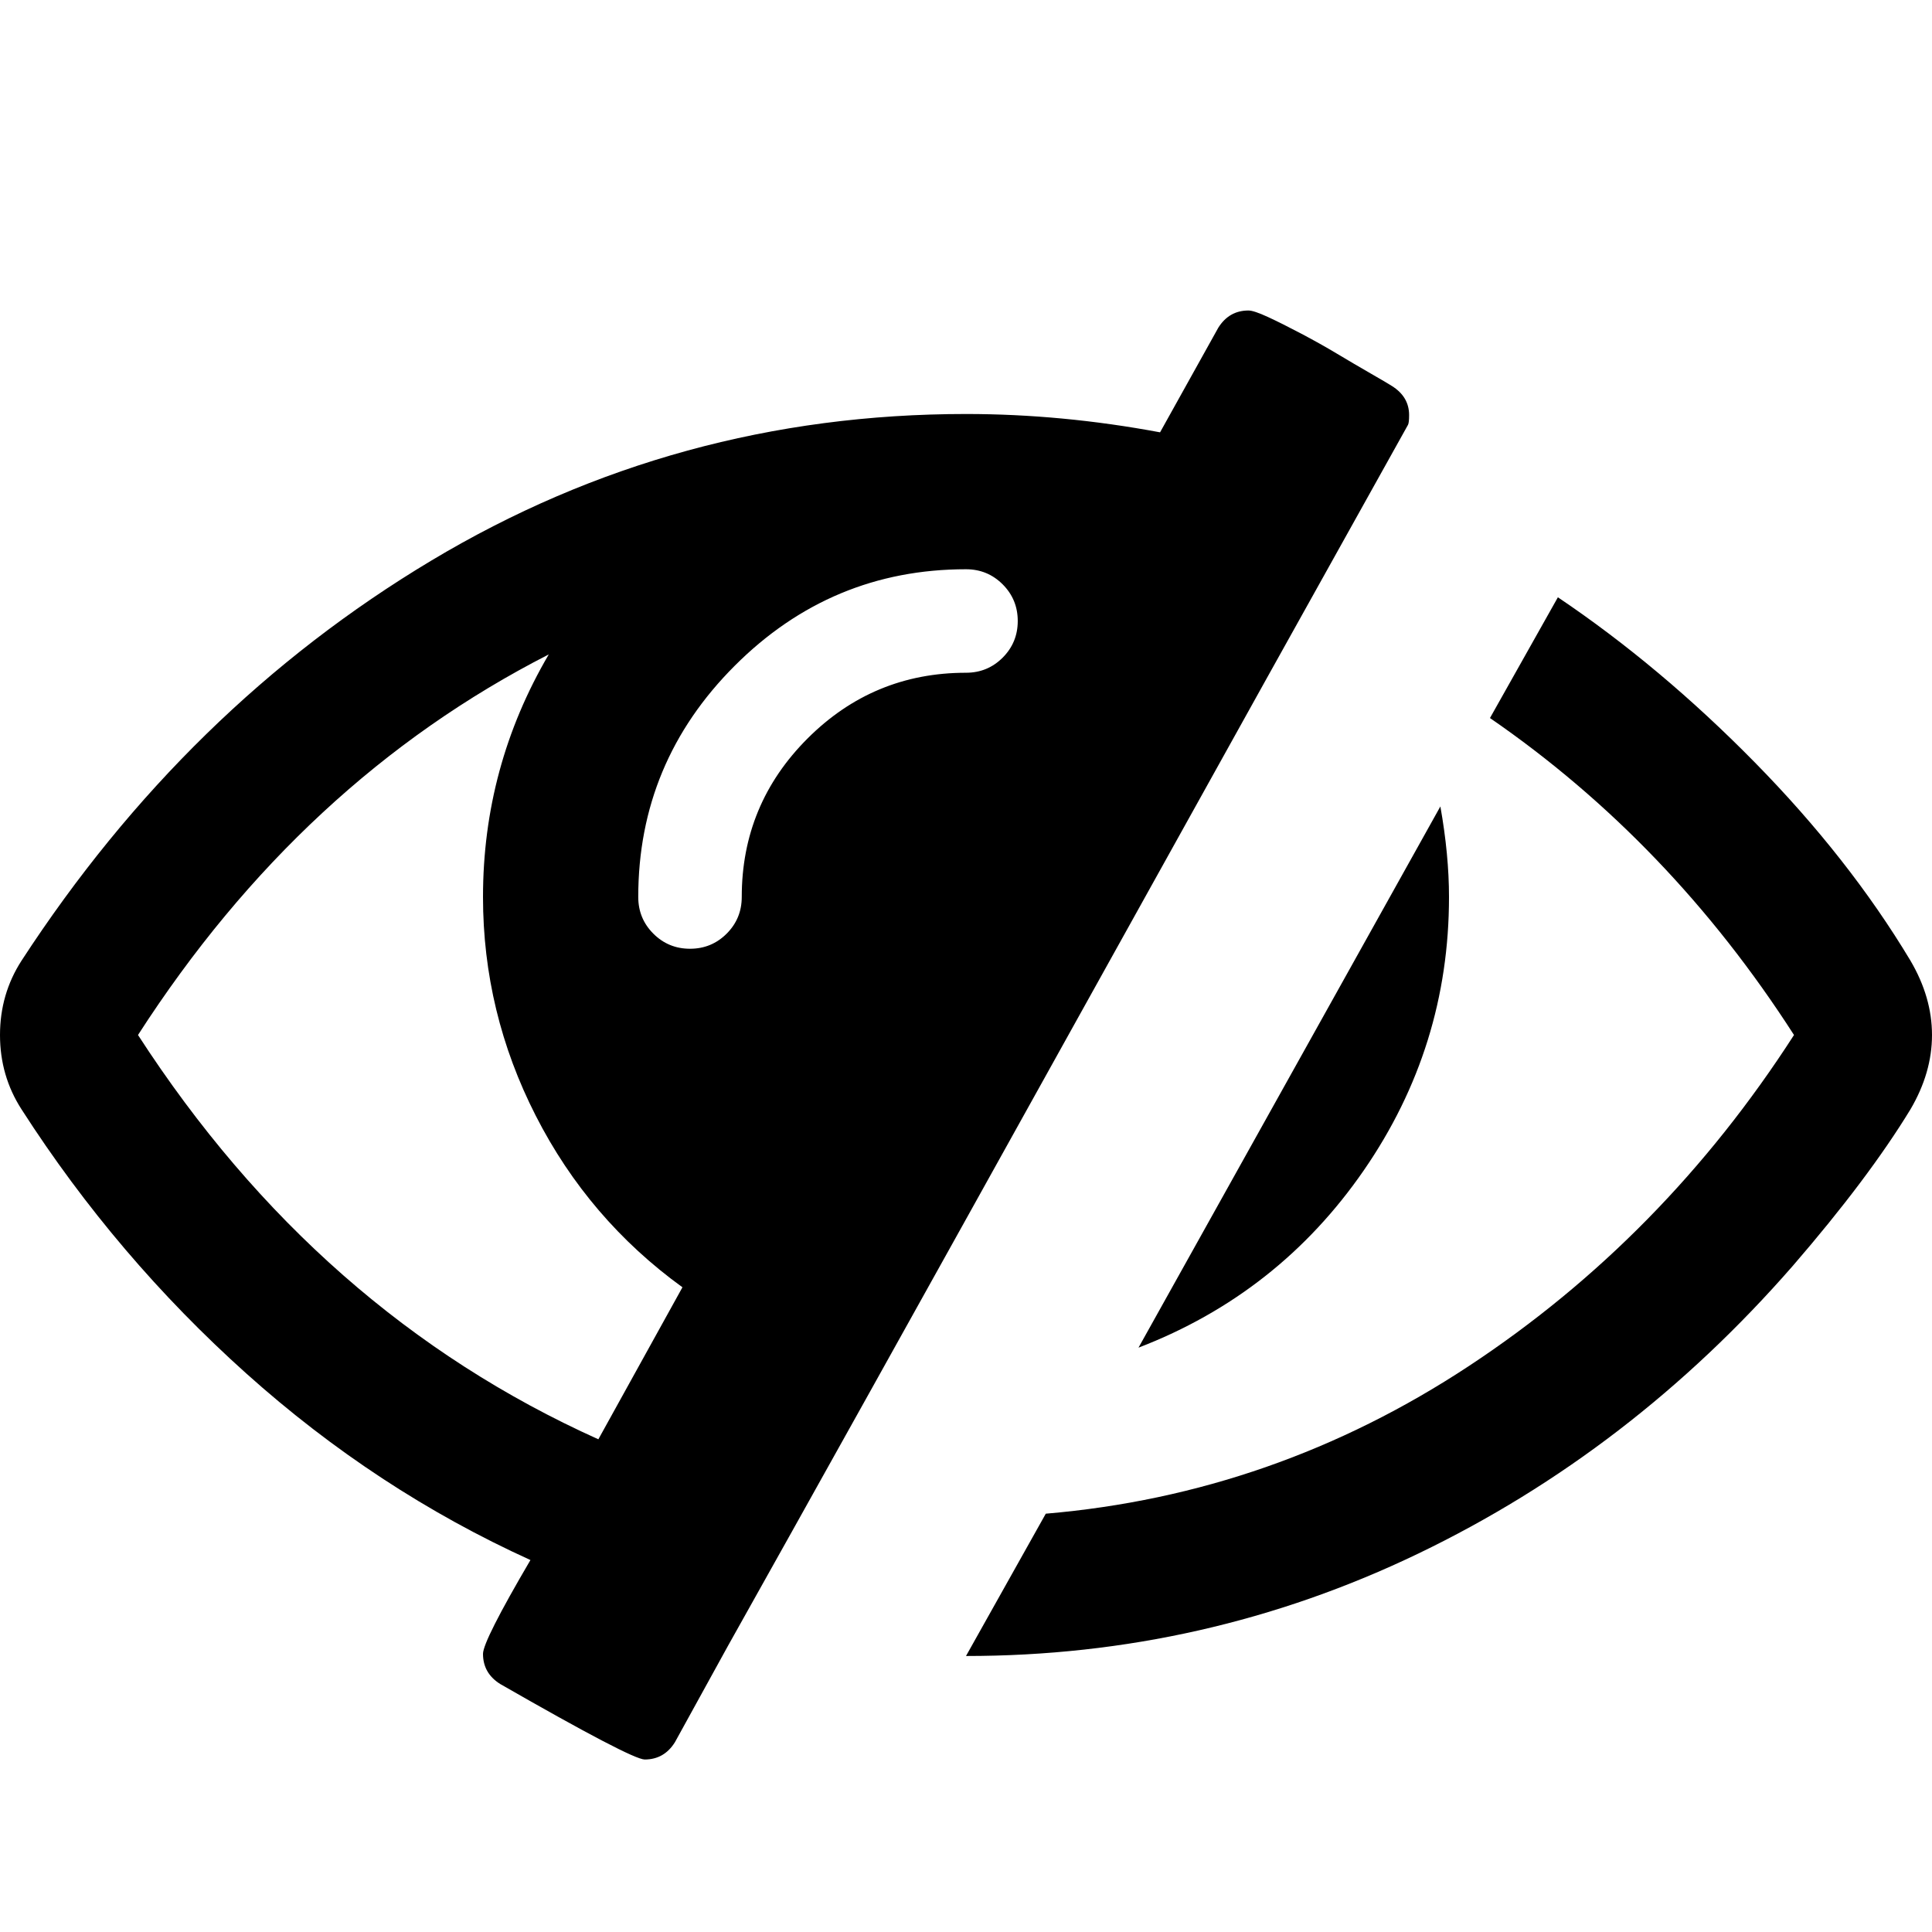
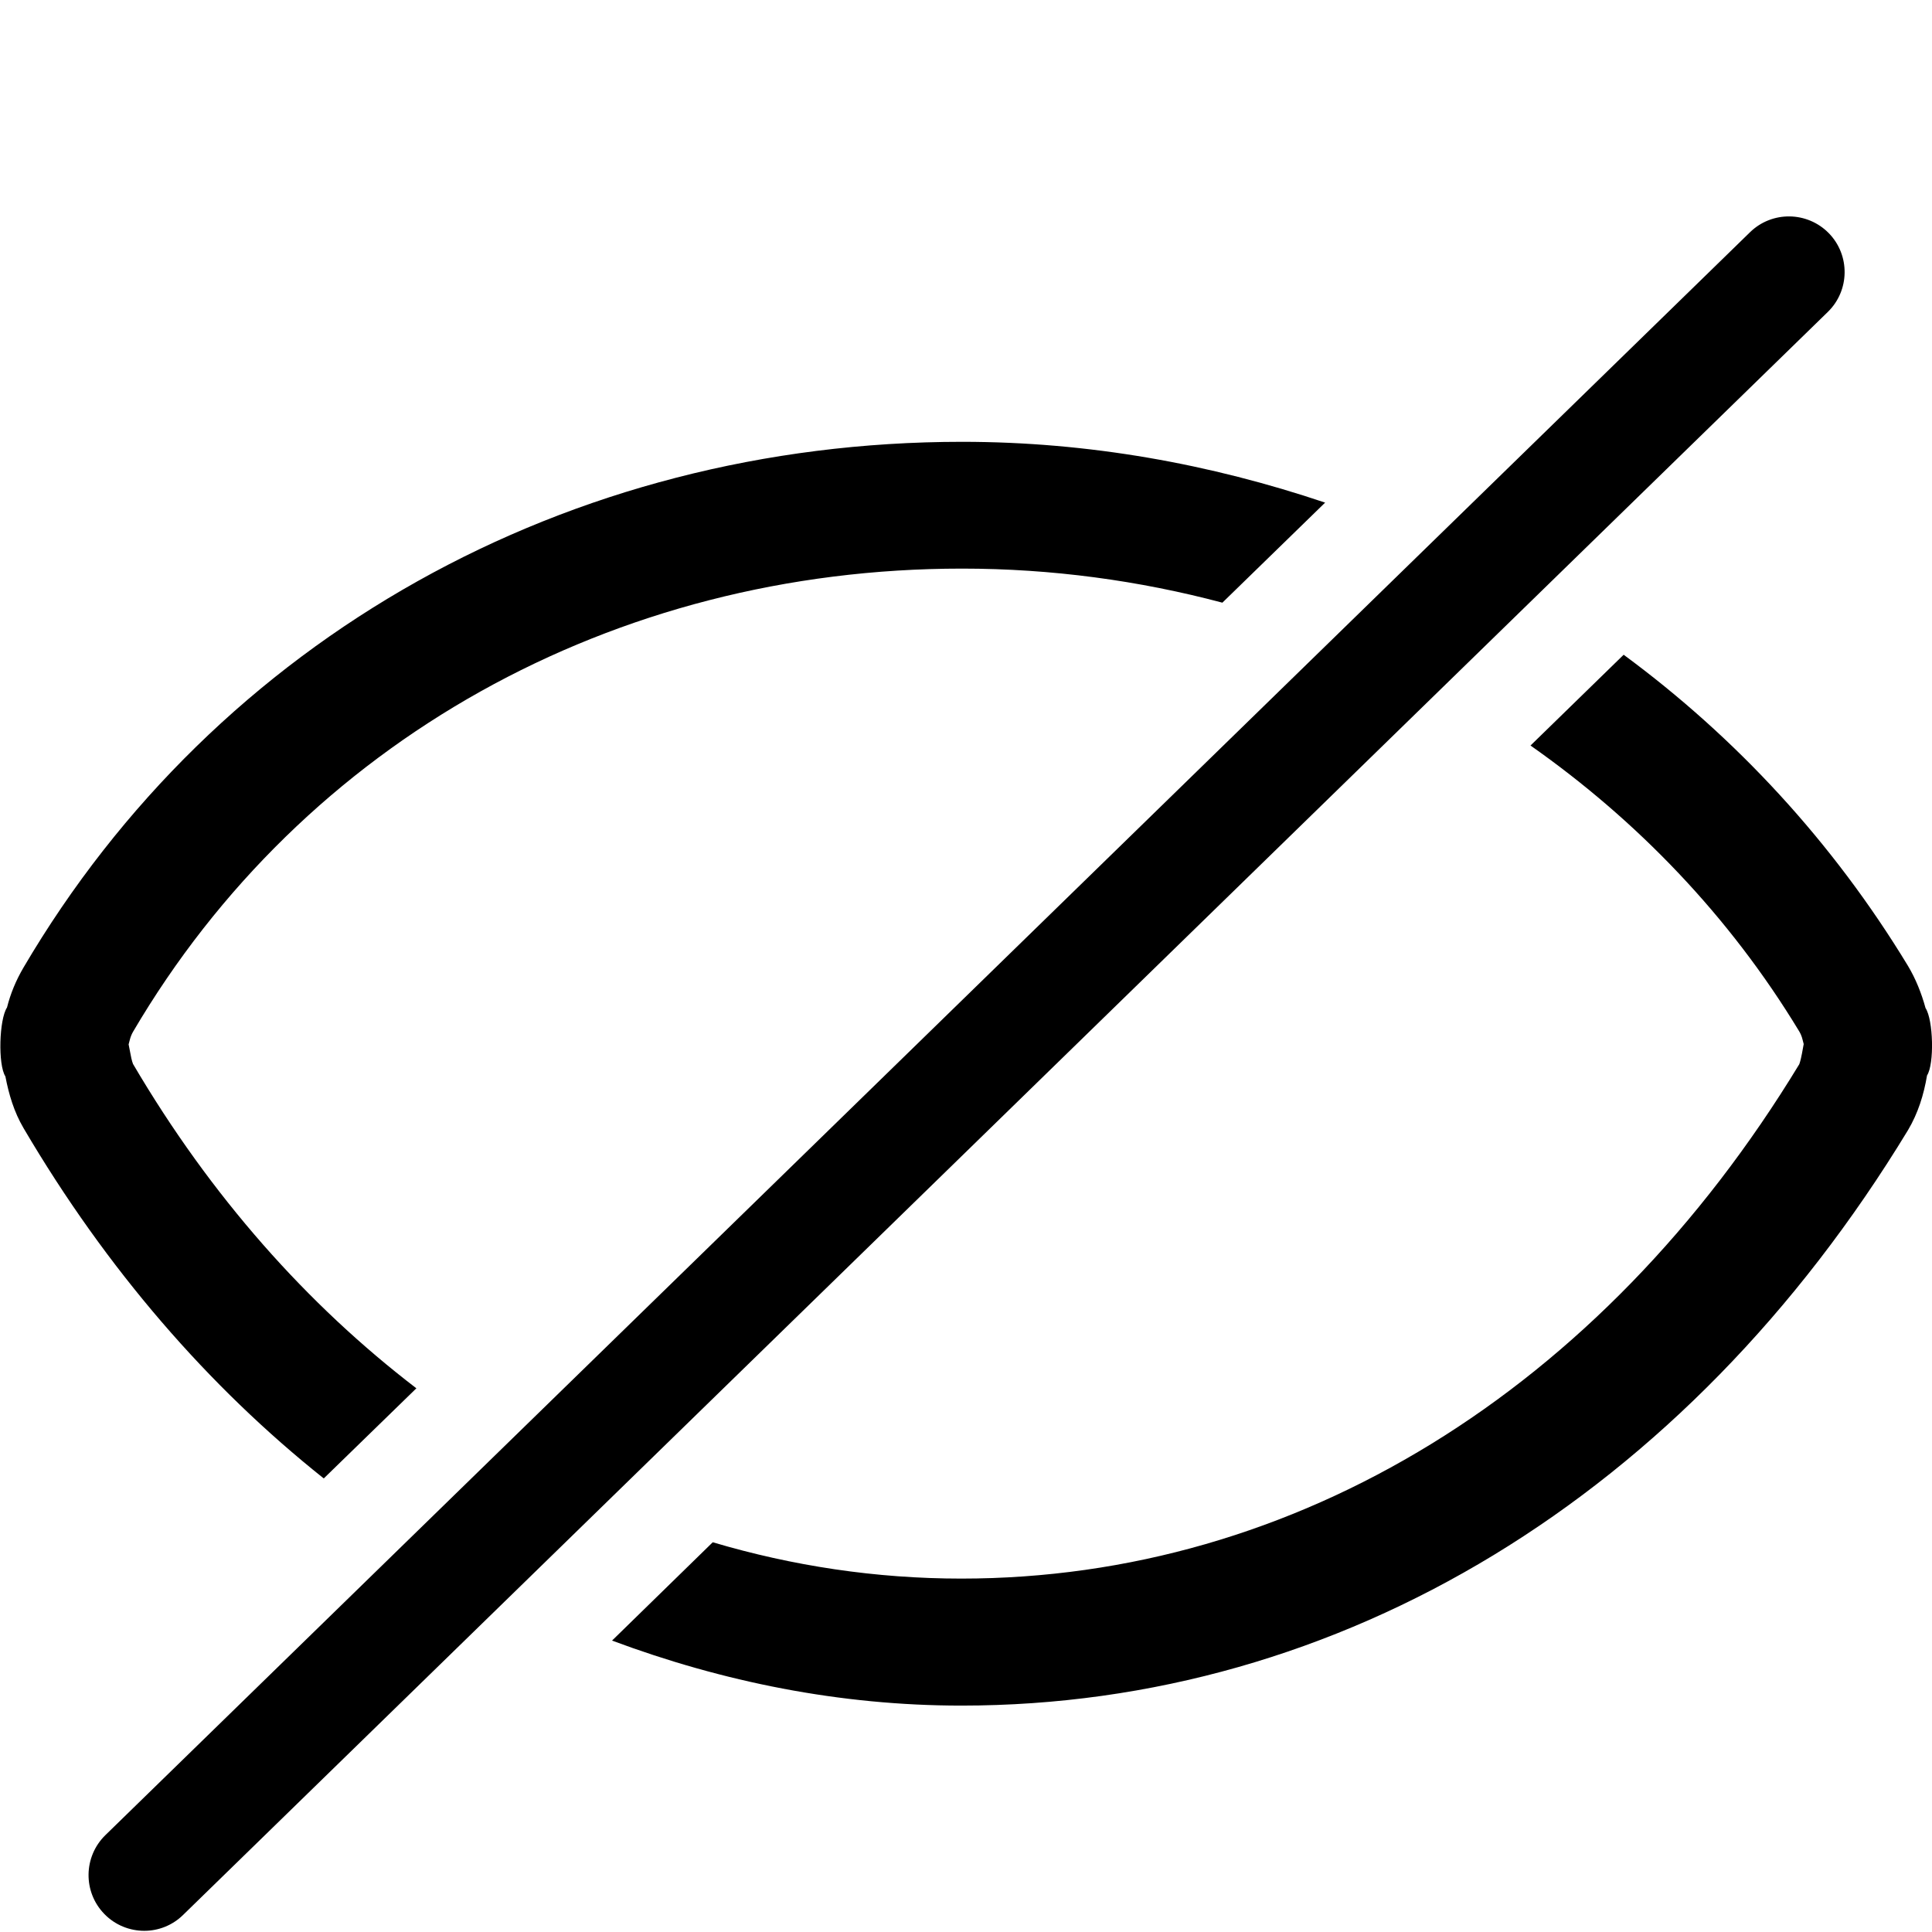
- <svg xmlns="http://www.w3.org/2000/svg" width="1792" height="1792" viewBox="0 0 1792 1792">
-   <path d="M555 1335l78-141q-87-63-136-159t-49-203q0-121 61-225-229 117-381 353 167 258 427 375zm389-759q0-20-14-34t-34-14q-125 0-214.5 89.5t-89.5 214.5q0 20 14 34t34 14 34-14 14-34q0-86 61-147t147-61q20 0 34-14t14-34zm363-191q0 7-1 9-105 188-315 566t-316 567l-49 89q-10 16-28 16-12 0-134-70-16-10-16-28 0-12 44-87-143-65-263.5-173t-208.5-245q-20-31-20-69t20-69q153-235 380-371t496-136q89 0 180 17l54-97q10-16 28-16 5 0 18 6t31 15.5 33 18.5 31.5 18.5 19.5 11.5q16 10 16 27zm37 447q0 139-79 253.5t-209 164.5l280-502q8 45 8 84zm448 128q0 35-20 69-39 64-109 145-150 172-347.5 267t-419.5 95l74-132q212-18 392.5-137t301.5-307q-115-179-282-294l63-112q95 64 182.5 153t144.5 184q20 34 20 69z" />
+ <svg xmlns="http://www.w3.org/2000/svg" viewBox="0 0 1792 1792">
+   <path d="M1668.7 956.4c.9 1.5 2.4 4.1 3.4 8.5l.9 3.5-1.6 8.7c-1.4 7.4-2.5 10-2.5 10-184 303.1-467.2 477.1-777.3 477.1-79.1 0-156.4-11.7-230.5-33.7l-93.4 91.2c102.7 38.3 211.3 60.3 324 60.3 352.1 0 672.1-194.6 878-533.7 9.4-15.8 14.7-33 17.7-50.8 6.9-10.6 5.8-51.6-1.4-62.5-3.7-13.5-9-27-16.4-39.3C1700 781 1610.1 684 1506 607.3l-86.4 84.2c98.8 69.4 184.5 158.2 249.1 264.9zM123.4 986.9c0-.1-1.2-2.5-2.5-10l-1.6-8.2 1.2-4.6c.7-2.6 1.6-4.8 2.9-7.1 158-269 445.3-429.6 768.9-429.6 83.3 0 164.3 11.1 241.5 31.6l95.3-92.8c-106.2-35.8-219.2-56.4-336.7-56.4-365.7 0-691.2 182.3-870.7 487.8-6.9 11.8-12 24.1-15.2 36.9-7.3 11-8.5 53.1-1.5 63.9 3.2 16.7 8 32.9 16.8 47.9 77 131 171.6 239.9 278.5 325l85.9-83.6c-101.1-77.4-190.6-177.9-262.8-300.8zm10.4 804c-13.4 0-26.9-5.2-37-15.6-19.9-20.4-19.5-53.1.9-73.1L1623.2 215.4c20.4-19.9 53.1-19.5 73.1.9 19.9 20.4 19.5 53.2-1 73.1L169.8 1776.2c-10 9.8-23 14.7-36 14.7z" />
</svg>
